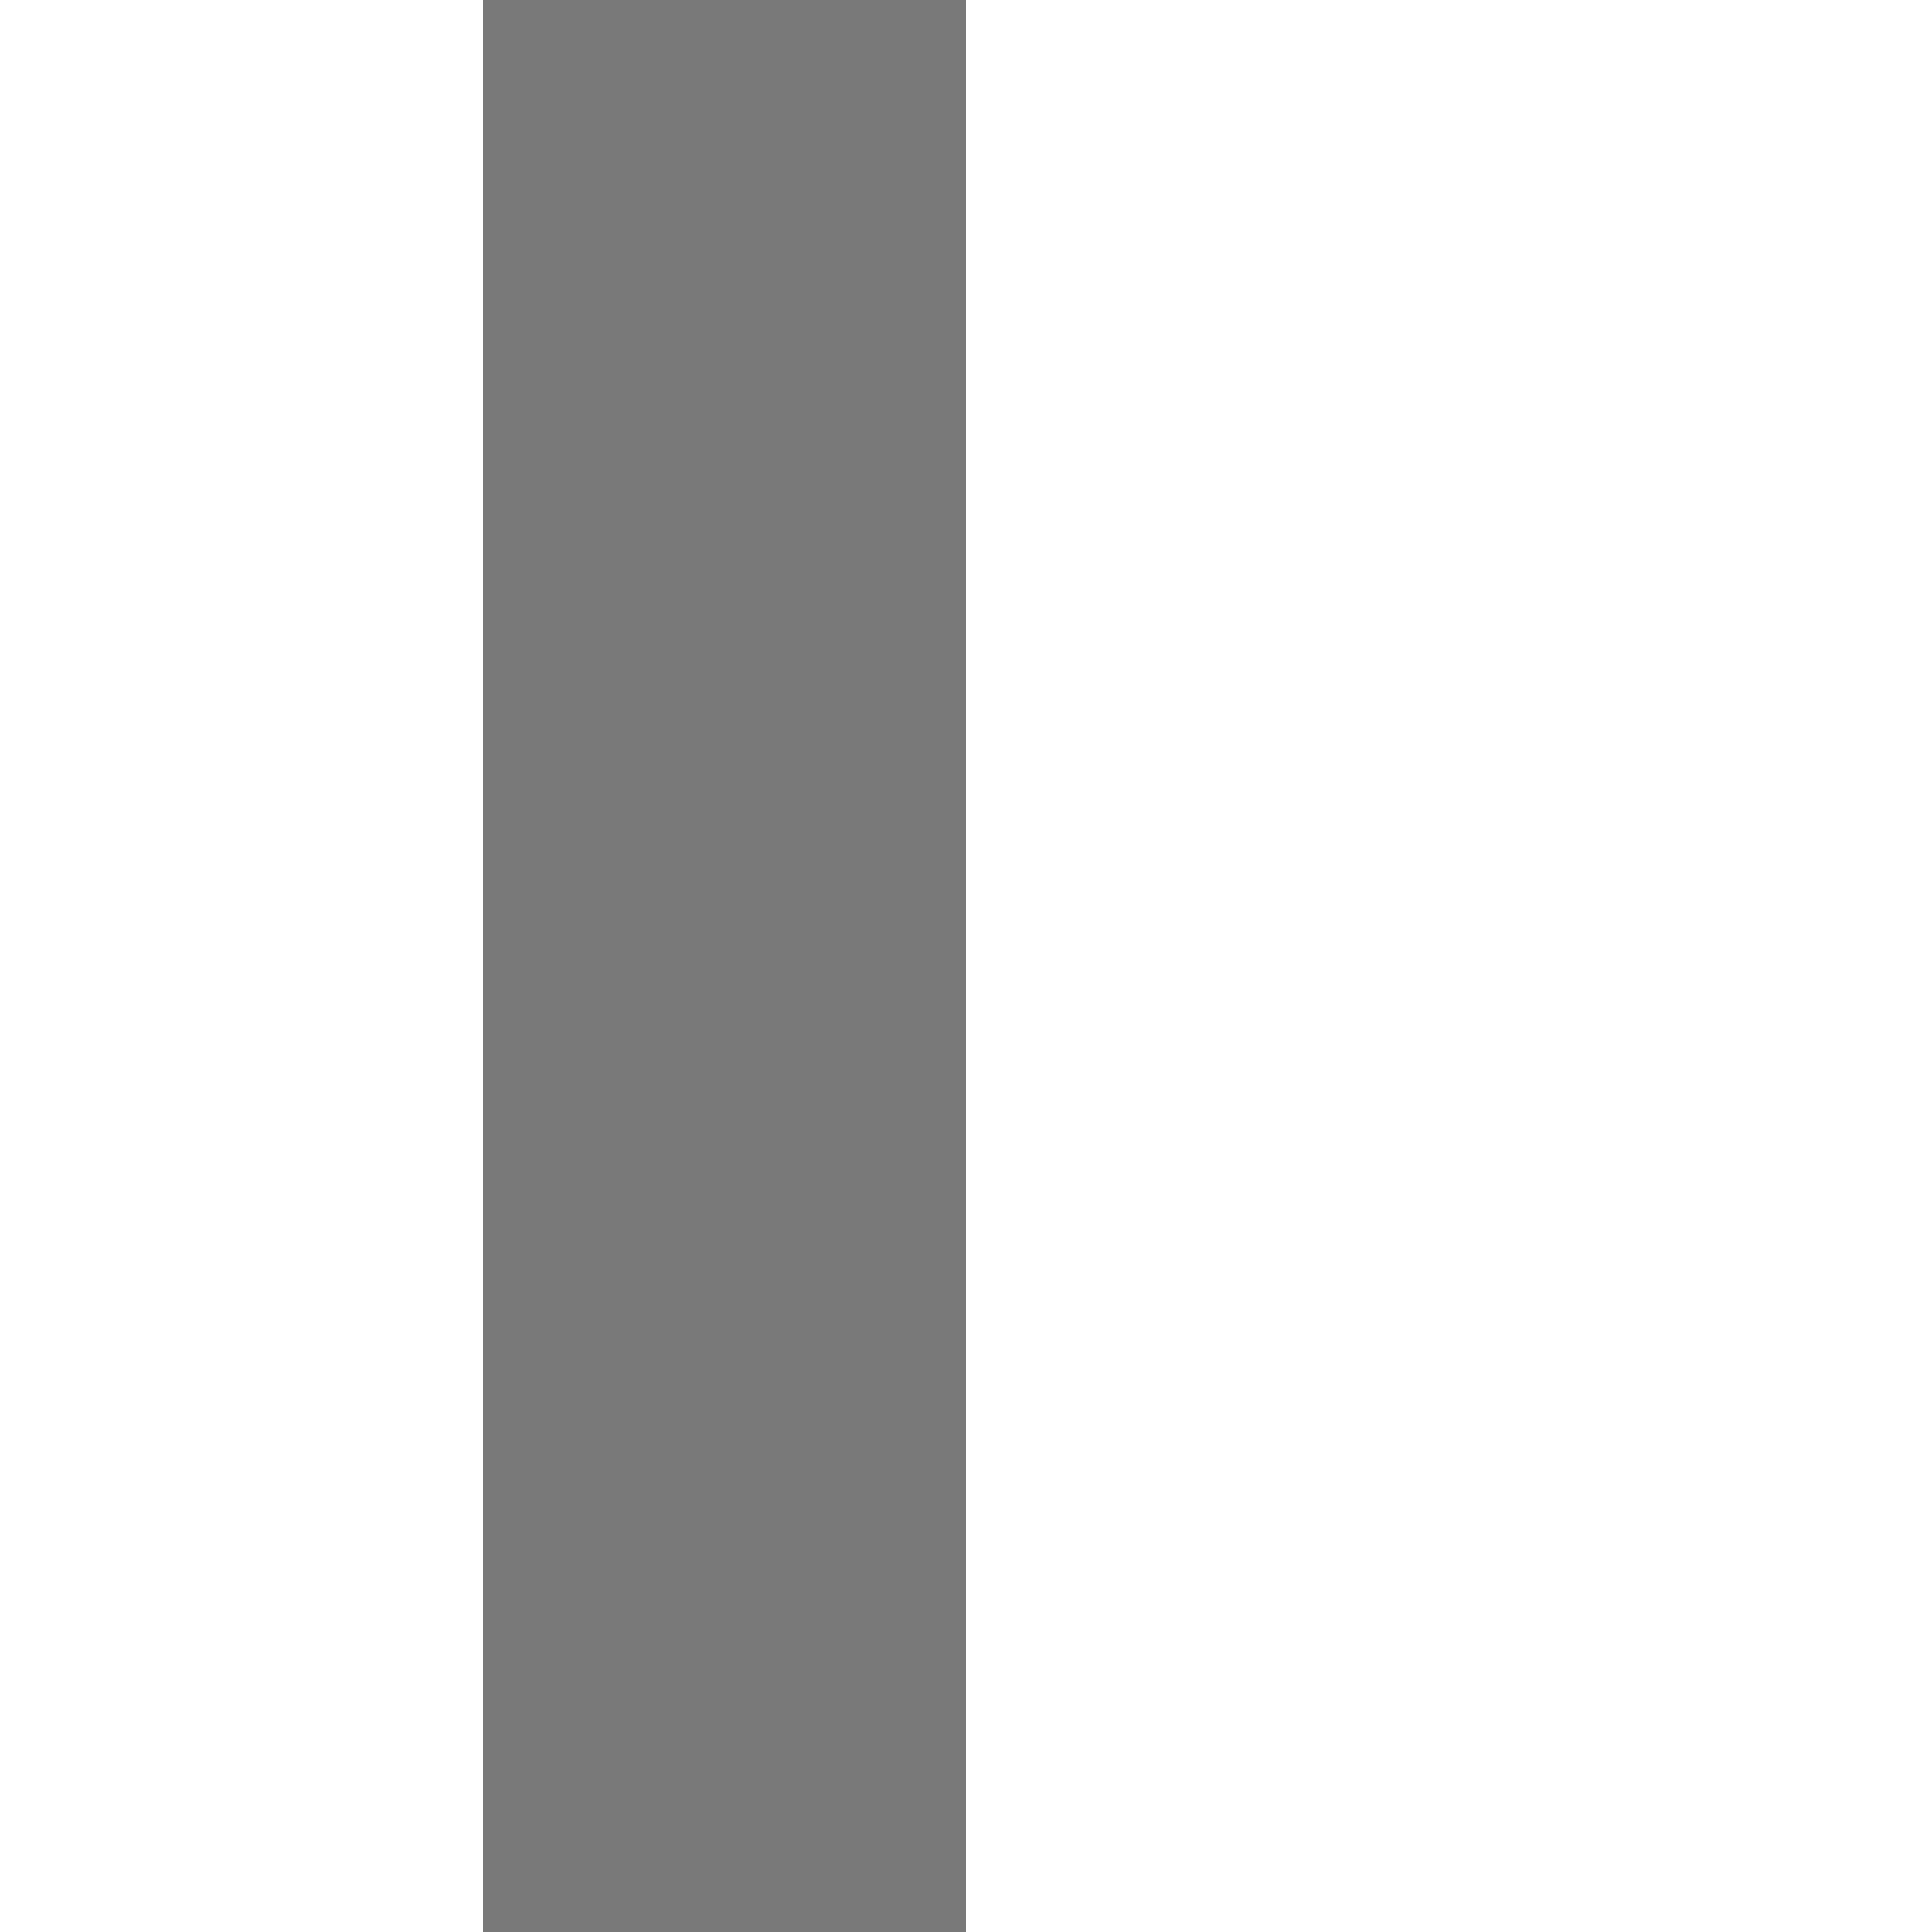
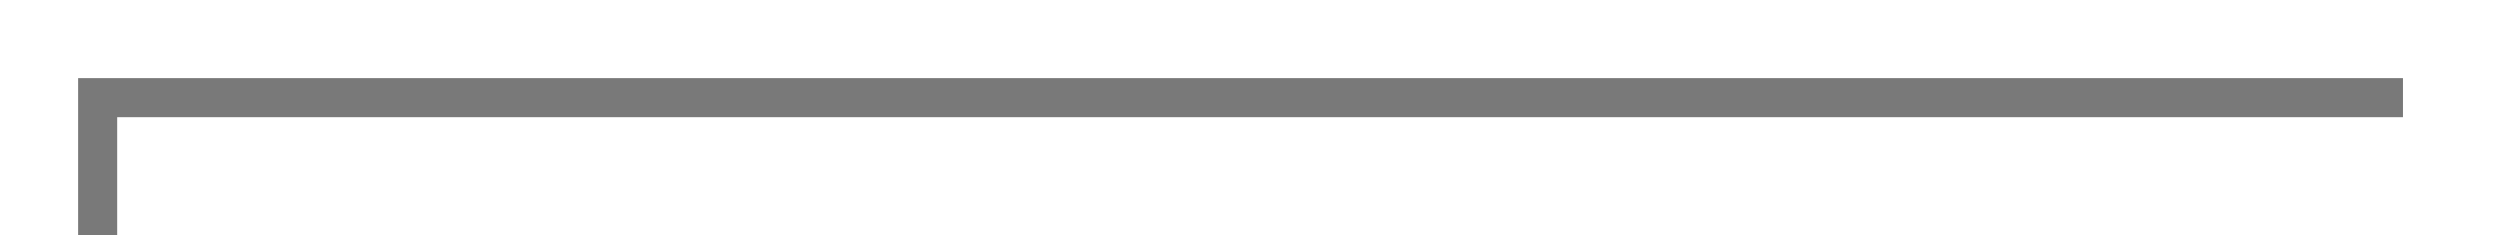
- <svg xmlns="http://www.w3.org/2000/svg" version="1.1" width="4px" height="4px" preserveAspectRatio="xMinYMid meet" viewBox="592 581  4 2">
-   <path d="M 614.5 614.3  L 620.5 608  L 614.5 601.7  L 614.5 614.3  Z " fill-rule="nonzero" fill="#797979" stroke="none" transform="matrix(6.12303176911189E-17 1 -1 6.12303176911189E-17 1201.5 13.5 )" />
-   <path d="M 566.5 608  L 615.5 608  " stroke-width="1" stroke="#797979" fill="none" transform="matrix(6.12303176911189E-17 1 -1 6.12303176911189E-17 1201.5 13.5 )" />
+ <svg xmlns="http://www.w3.org/2000/svg" version="1.1" width="64px" height="6px" preserveAspectRatio="xMinYMid meet" viewBox="914 693  64 4">
+   <g transform="matrix(-1 0 0 -1 1892 1390 )">
+     <path d="M 59.5 0.066  L 59.5 361.5  L 0.484 361.5  " stroke-width="1" stroke="#797979" fill="none" transform="matrix(1 0 0 1 916 334 )" />
+   </g>
</svg>
